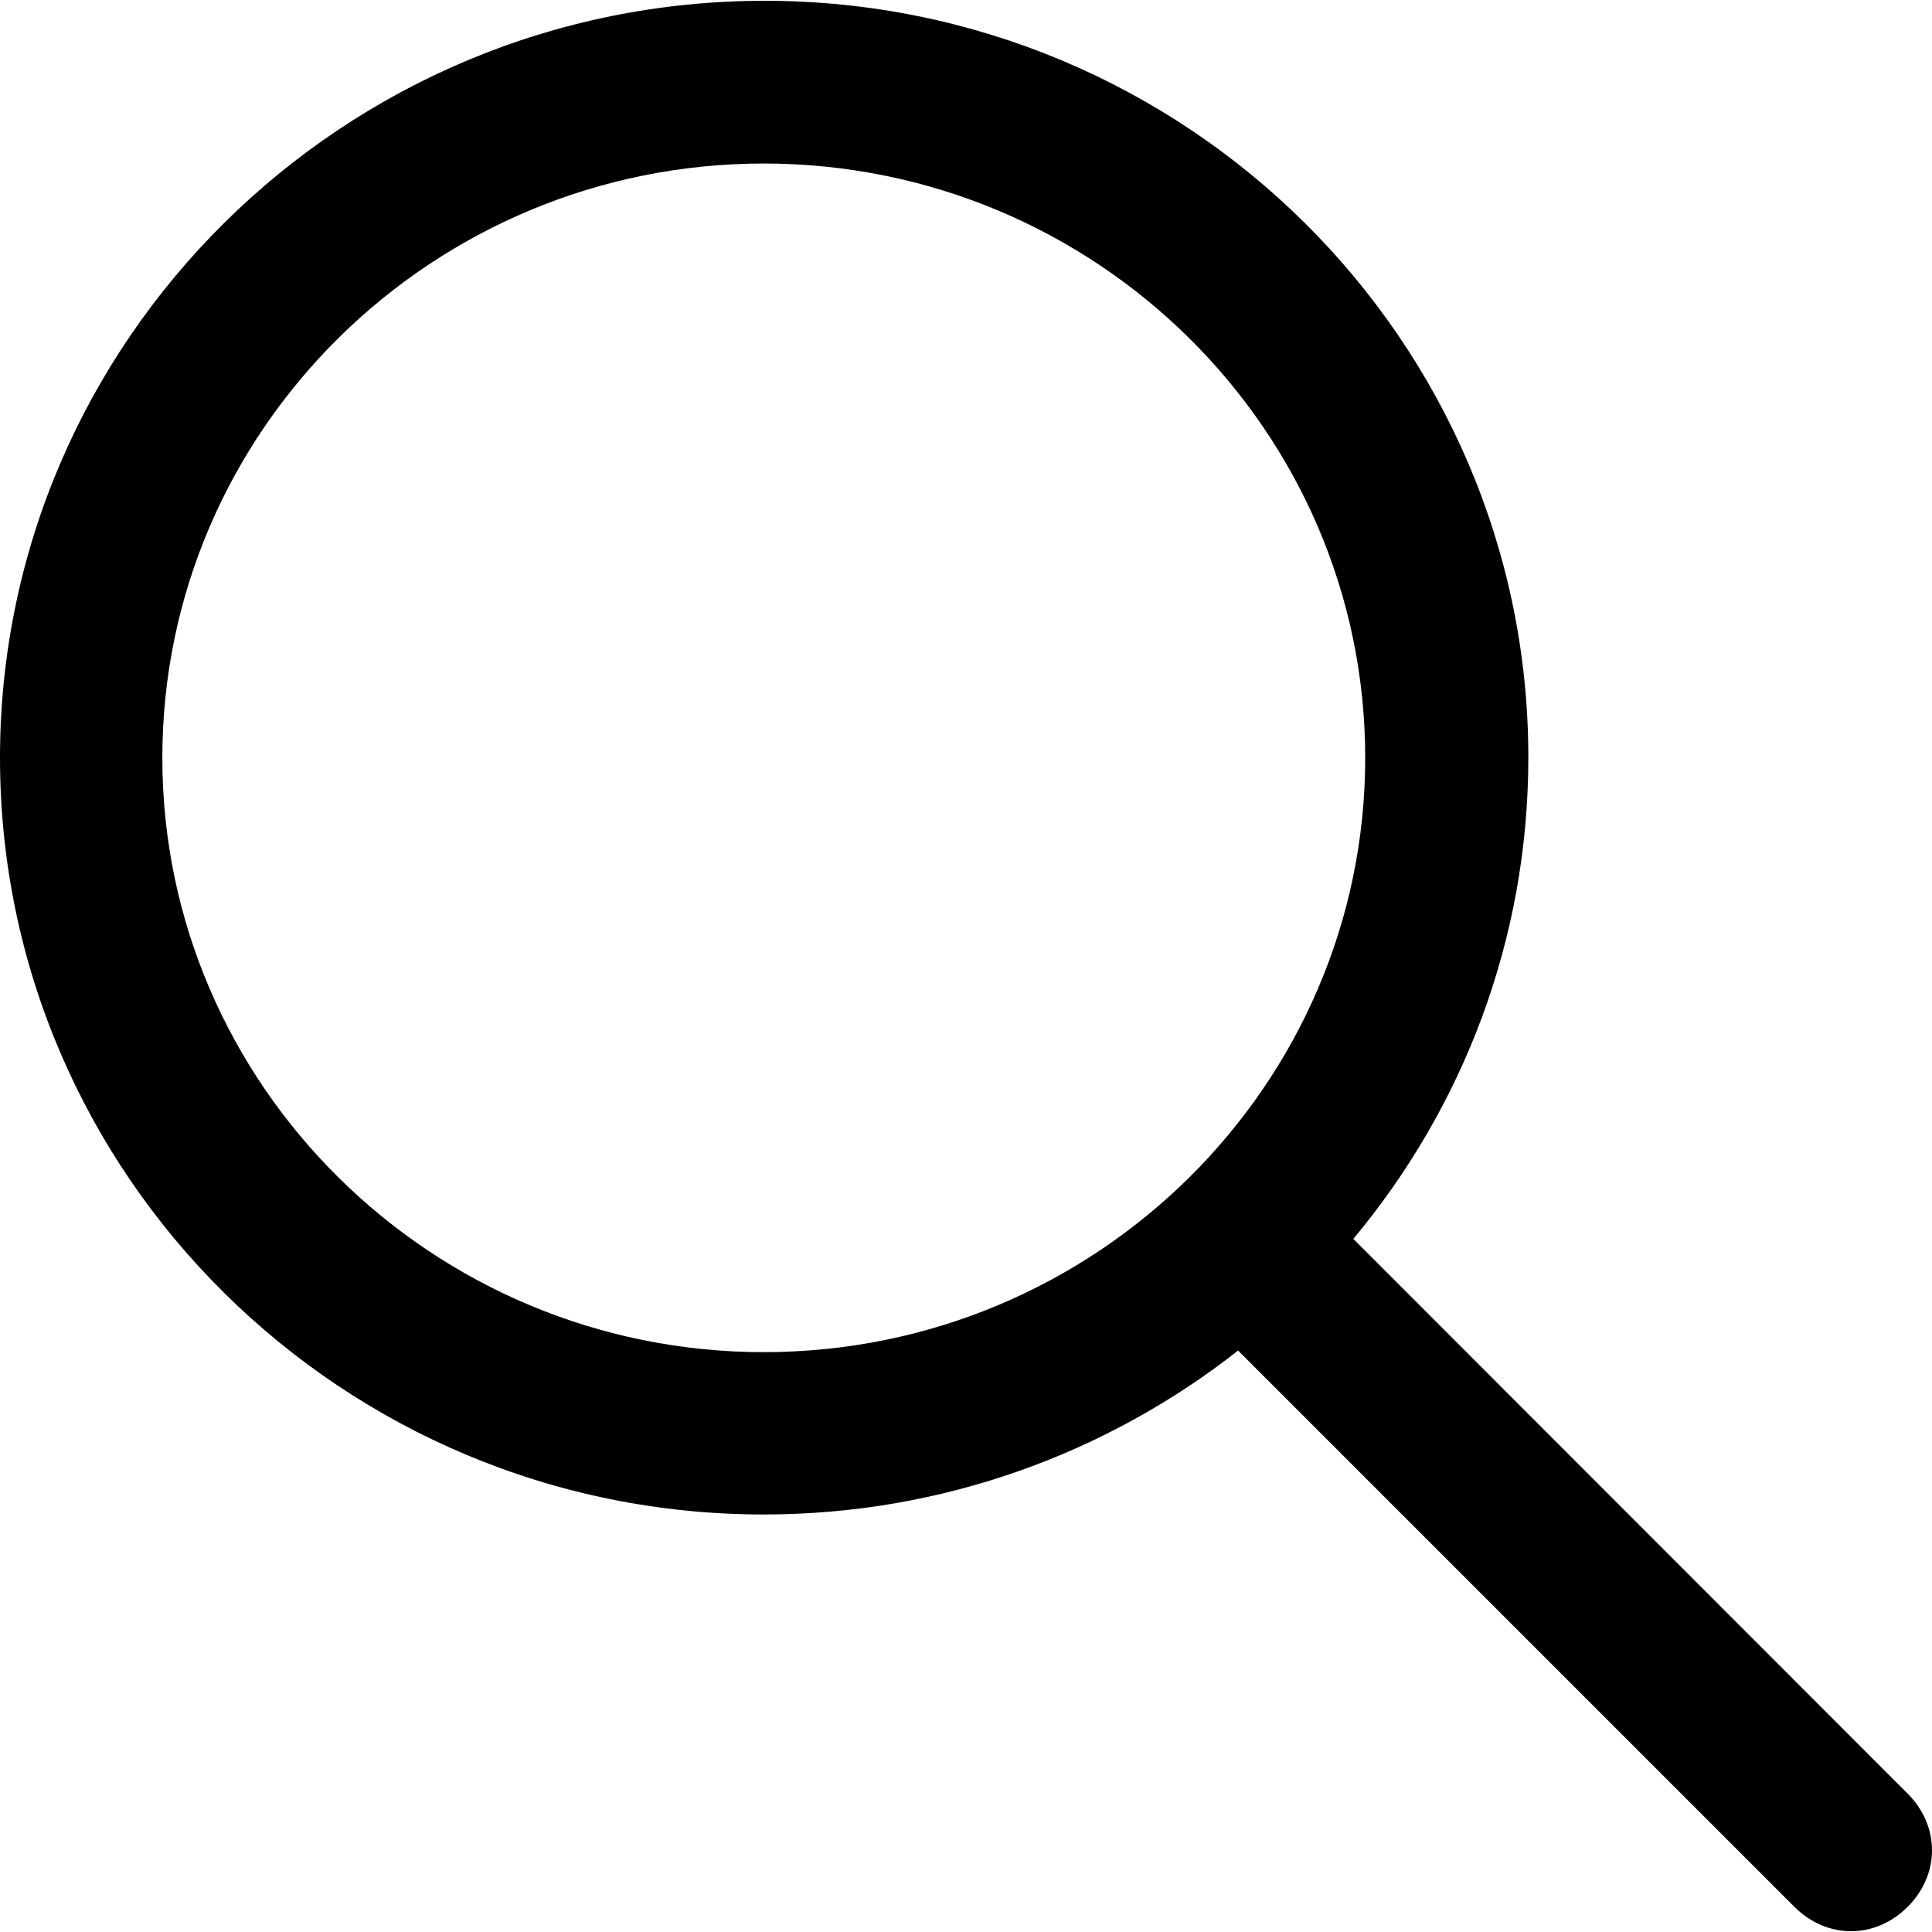
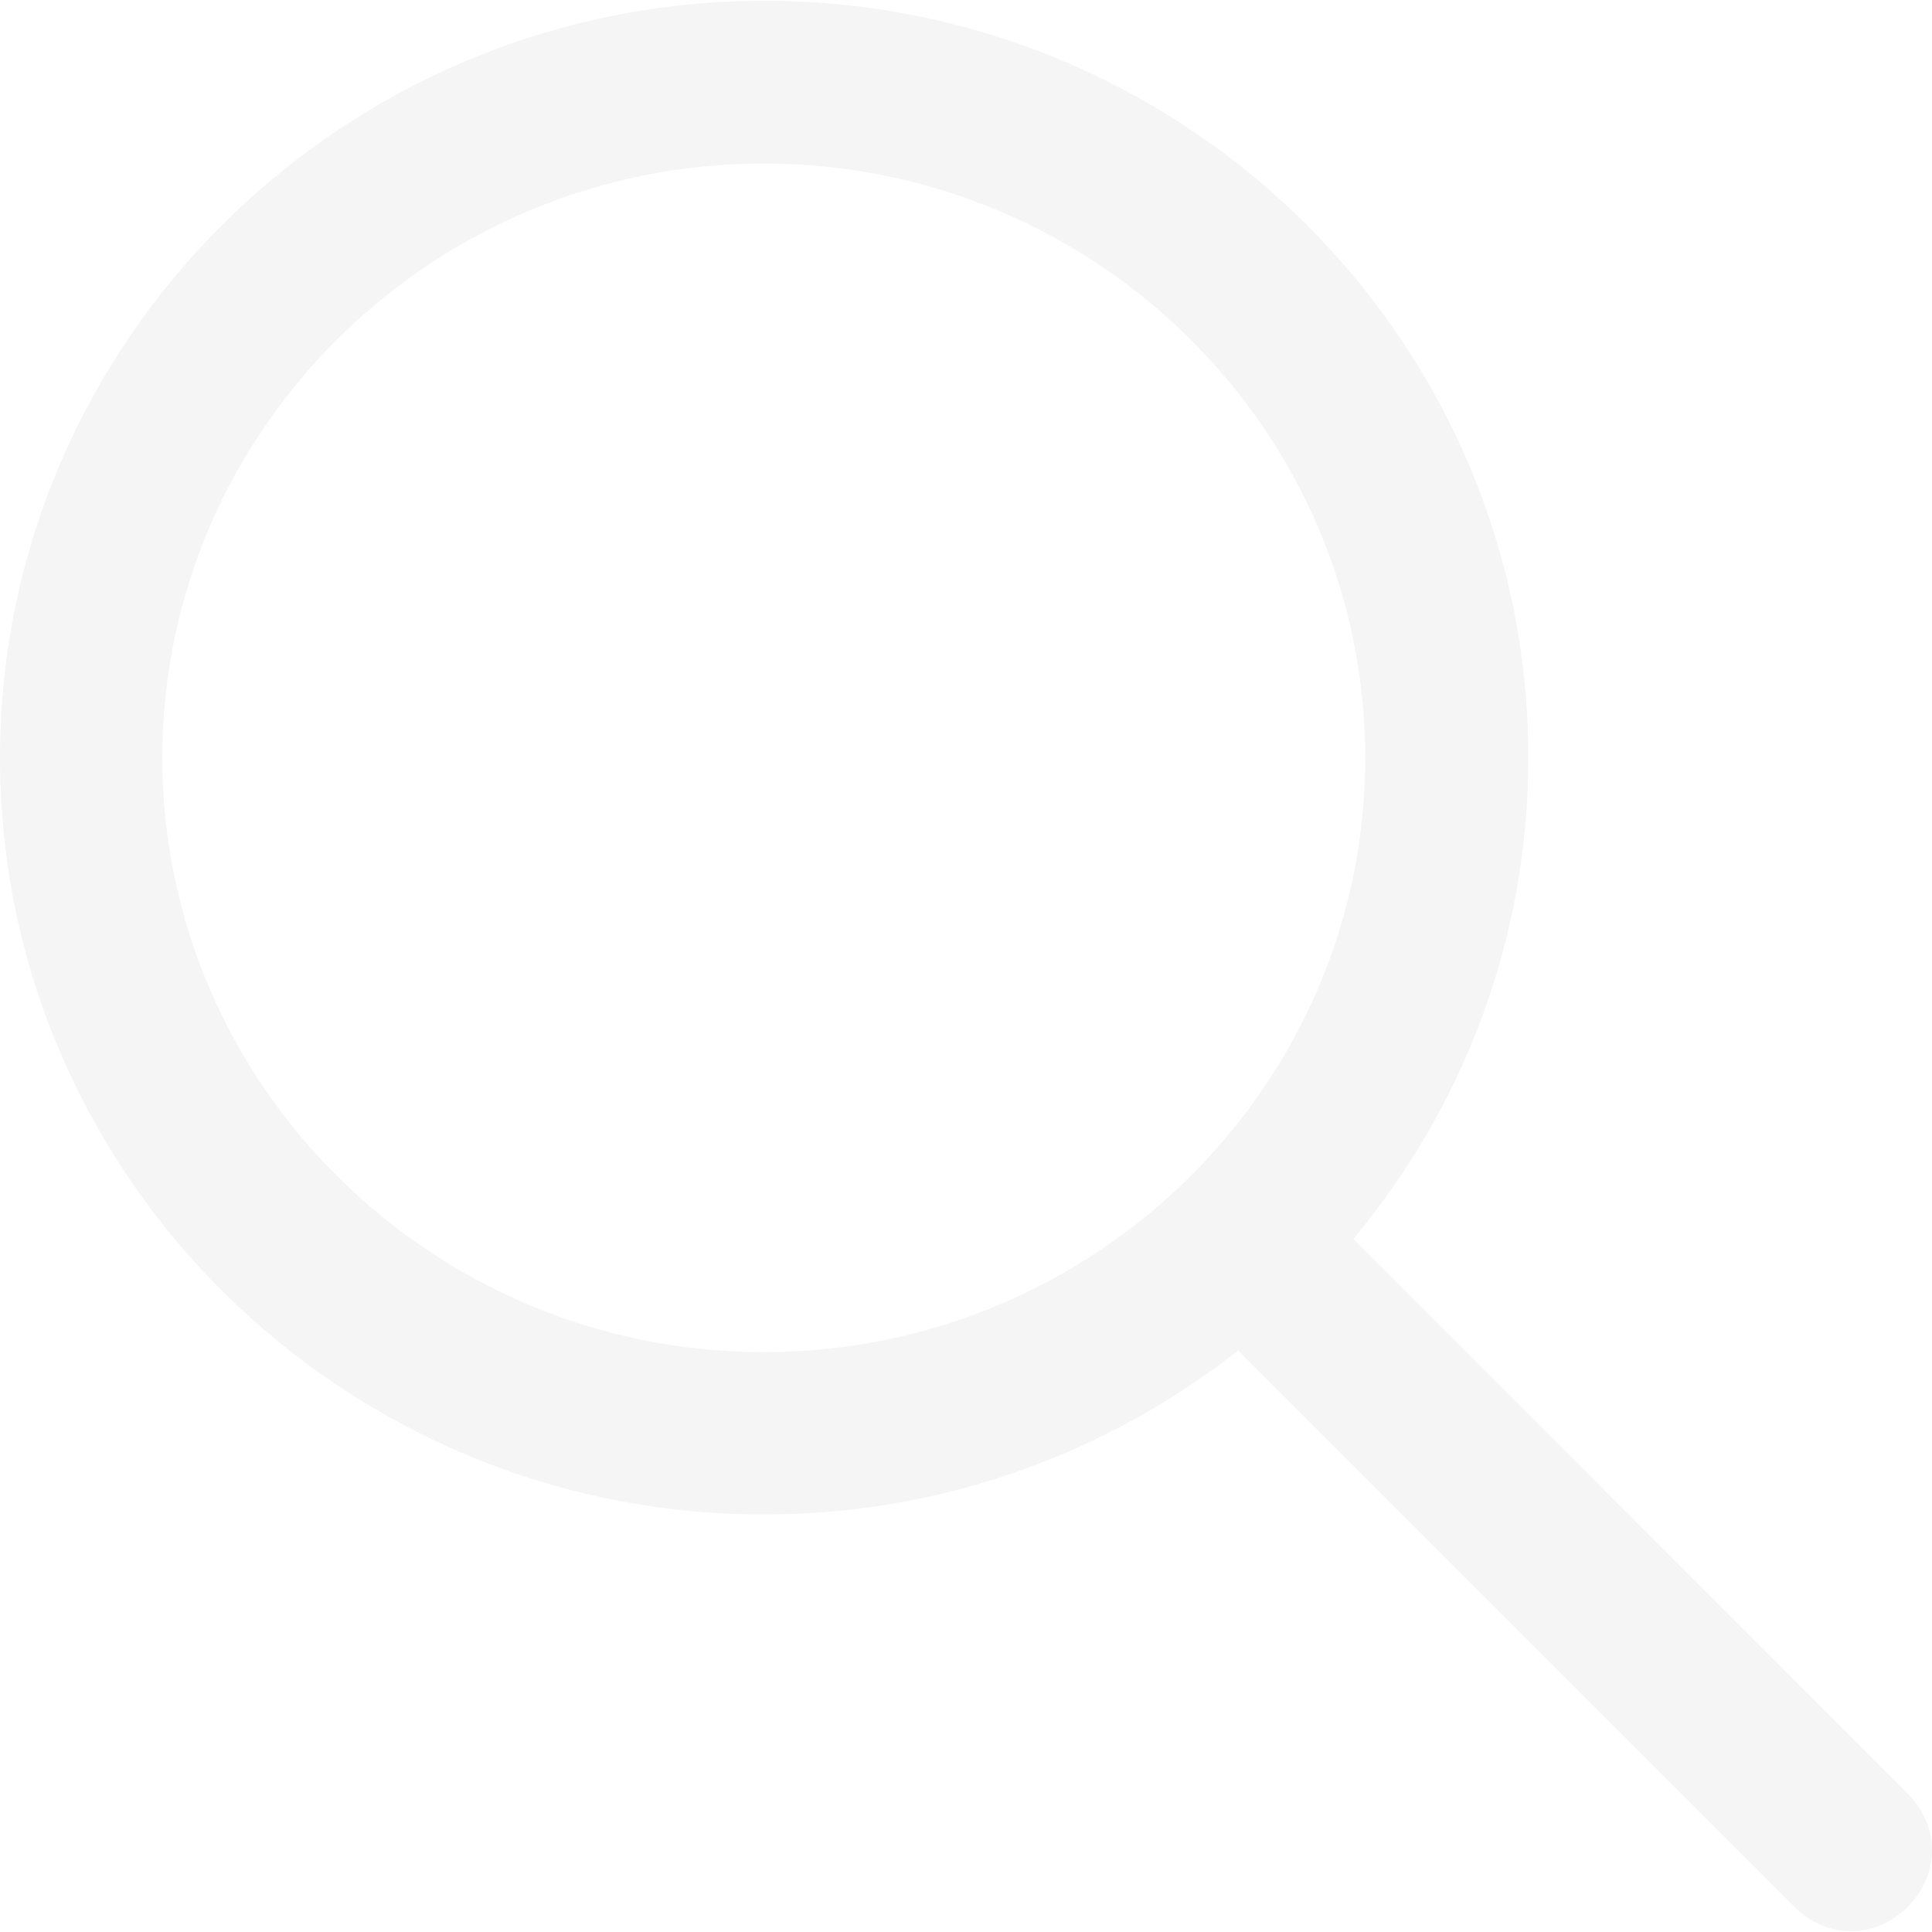
- <svg xmlns="http://www.w3.org/2000/svg" version="1.1" id="Capa_1" x="0px" y="0px" viewBox="0 0 487.95 487.95" style="enable-background:new 0 0 487.95 487.95;" xml:space="preserve">
+ <svg xmlns="http://www.w3.org/2000/svg" version="1.1" id="Capa_1" x="0px" y="0px" viewBox="0 0 487.95 487.95" style="enable-background:new 0 0 487.95 487.95;" xml:space="preserve" fill="whitesmoke">
  <g>
    <g>
      <path d="M481.8,453l-140-140.1c27.6-33.1,44.2-75.4,44.2-121.6C386,85.9,299.5,0.2,193.1,0.2S0,86,0,191.4s86.5,191.1,192.9,191.1    c45.2,0,86.8-15.5,119.8-41.4l140.5,140.5c8.2,8.2,20.4,8.2,28.6,0C490,473.4,490,461.2,481.8,453z M41,191.4    c0-82.8,68.2-150.1,151.9-150.1s151.9,67.3,151.9,150.1s-68.2,150.1-151.9,150.1S41,274.1,41,191.4z" />
    </g>
  </g>
  <g>
</g>
  <g>
</g>
  <g>
</g>
  <g>
</g>
  <g>
</g>
  <g>
</g>
  <g>
</g>
  <g>
</g>
  <g>
</g>
  <g>
</g>
  <g>
</g>
  <g>
</g>
  <g>
</g>
  <g>
</g>
  <g>
</g>
</svg>
